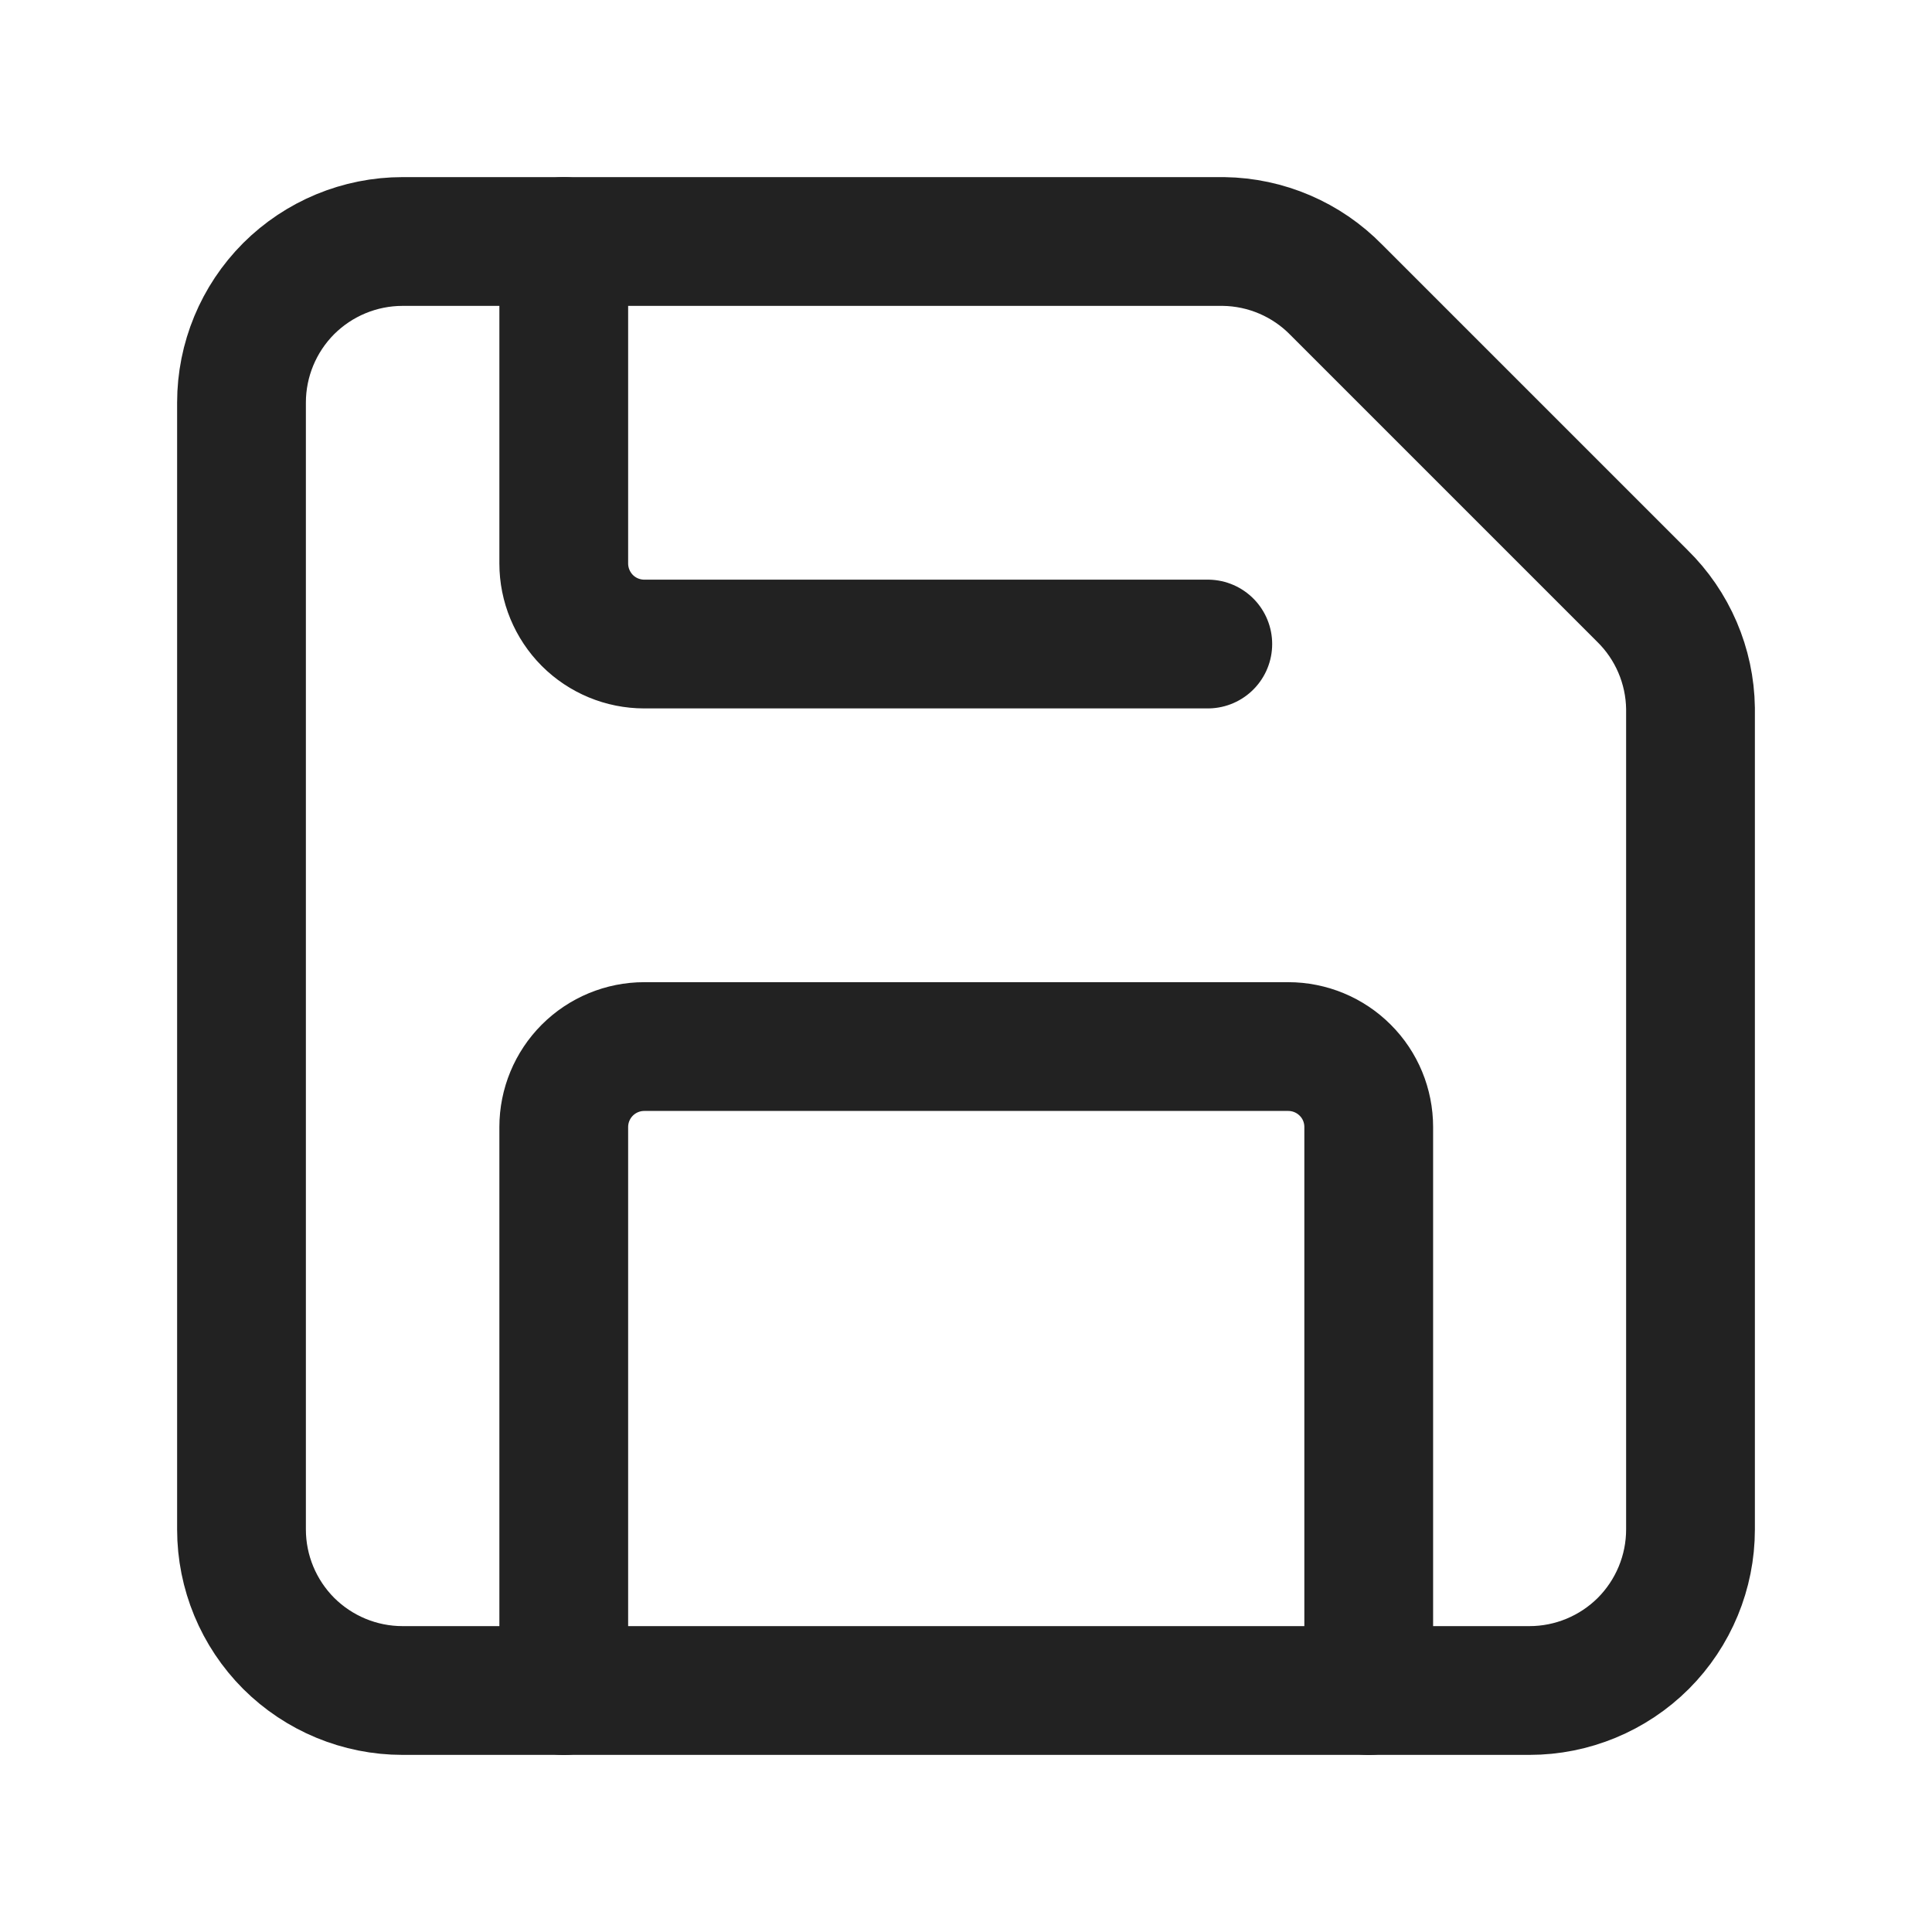
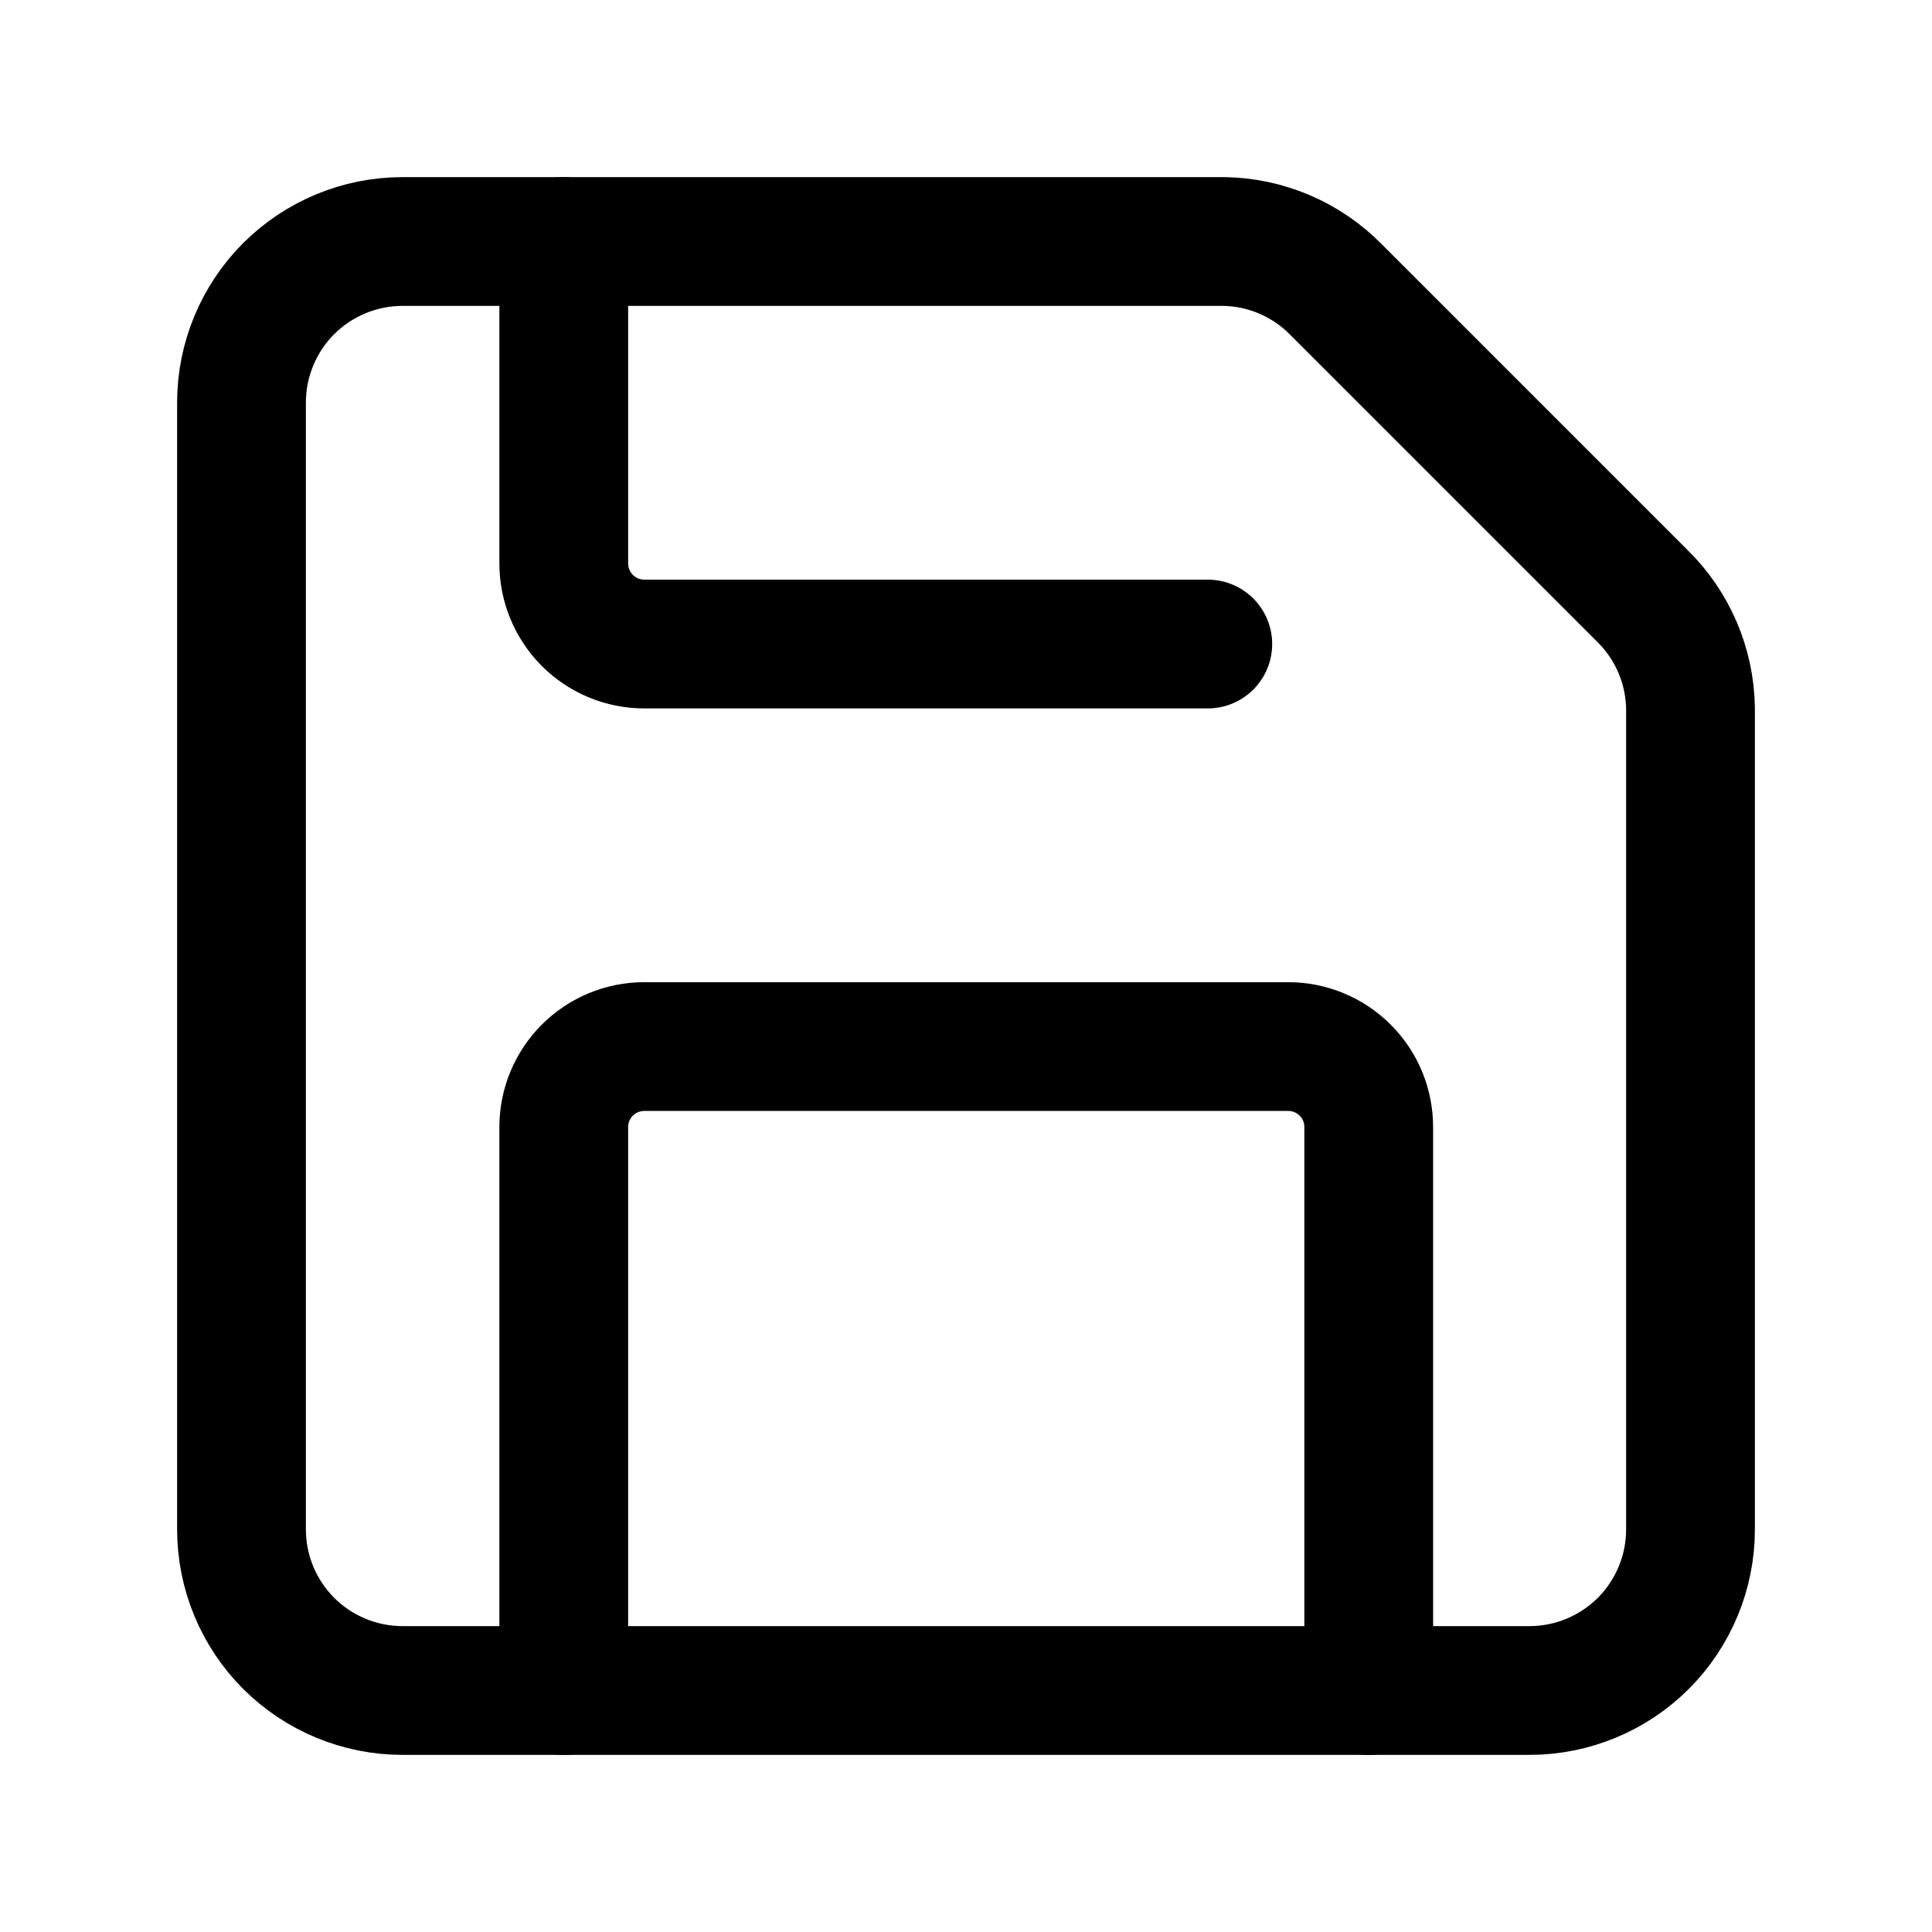
<svg xmlns="http://www.w3.org/2000/svg" width="20" height="20" viewBox="0 0 20 20" fill="none">
-   <path d="M12.667 2.5C13.106 2.506 13.526 2.686 13.833 3L17 6.167C17.314 6.474 17.494 6.894 17.5 7.333V15.833C17.5 16.275 17.324 16.699 17.012 17.012C16.699 17.324 16.275 17.5 15.833 17.5H4.167C3.725 17.5 3.301 17.324 2.988 17.012C2.676 16.699 2.5 16.275 2.5 15.833V4.167C2.5 3.725 2.676 3.301 2.988 2.988C3.301 2.676 3.725 2.5 4.167 2.5H12.667Z" stroke="#222222" stroke-width="1.333" stroke-linecap="round" stroke-linejoin="round" />
-   <path d="M14.169 17.501V11.667C14.169 11.446 14.082 11.234 13.925 11.078C13.769 10.922 13.557 10.834 13.336 10.834H6.669C6.448 10.834 6.236 10.922 6.08 11.078C5.924 11.234 5.836 11.446 5.836 11.667V17.501" stroke="#222222" stroke-width="1.333" stroke-linecap="round" stroke-linejoin="round" />
-   <path d="M5.836 2.5V5.833C5.836 6.054 5.924 6.266 6.08 6.423C6.236 6.579 6.448 6.667 6.669 6.667H12.503" stroke="#222222" stroke-width="1.333" stroke-linecap="round" stroke-linejoin="round" />
+   <path d="M12.667 2.5C13.106 2.506 13.526 2.686 13.833 3L17 6.167C17.314 6.474 17.494 6.894 17.5 7.333V15.833C17.5 16.275 17.324 16.699 17.012 17.012C16.699 17.324 16.275 17.5 15.833 17.5H4.167C3.725 17.5 3.301 17.324 2.988 17.012C2.676 16.699 2.5 16.275 2.5 15.833V4.167C2.5 3.725 2.676 3.301 2.988 2.988C3.301 2.676 3.725 2.5 4.167 2.5H12.667Z" stroke="currentColor" stroke-width="1.333" stroke-linecap="round" stroke-linejoin="round" />
+   <path d="M14.169 17.501V11.667C14.169 11.446 14.082 11.234 13.925 11.078C13.769 10.922 13.557 10.834 13.336 10.834H6.669C6.448 10.834 6.236 10.922 6.08 11.078C5.924 11.234 5.836 11.446 5.836 11.667V17.501" stroke="currentColor" stroke-width="1.333" stroke-linecap="round" stroke-linejoin="round" />
+   <path d="M5.836 2.5V5.833C5.836 6.054 5.924 6.266 6.08 6.423C6.236 6.579 6.448 6.667 6.669 6.667H12.503" stroke="currentColor" stroke-width="1.333" stroke-linecap="round" stroke-linejoin="round" />
</svg>
